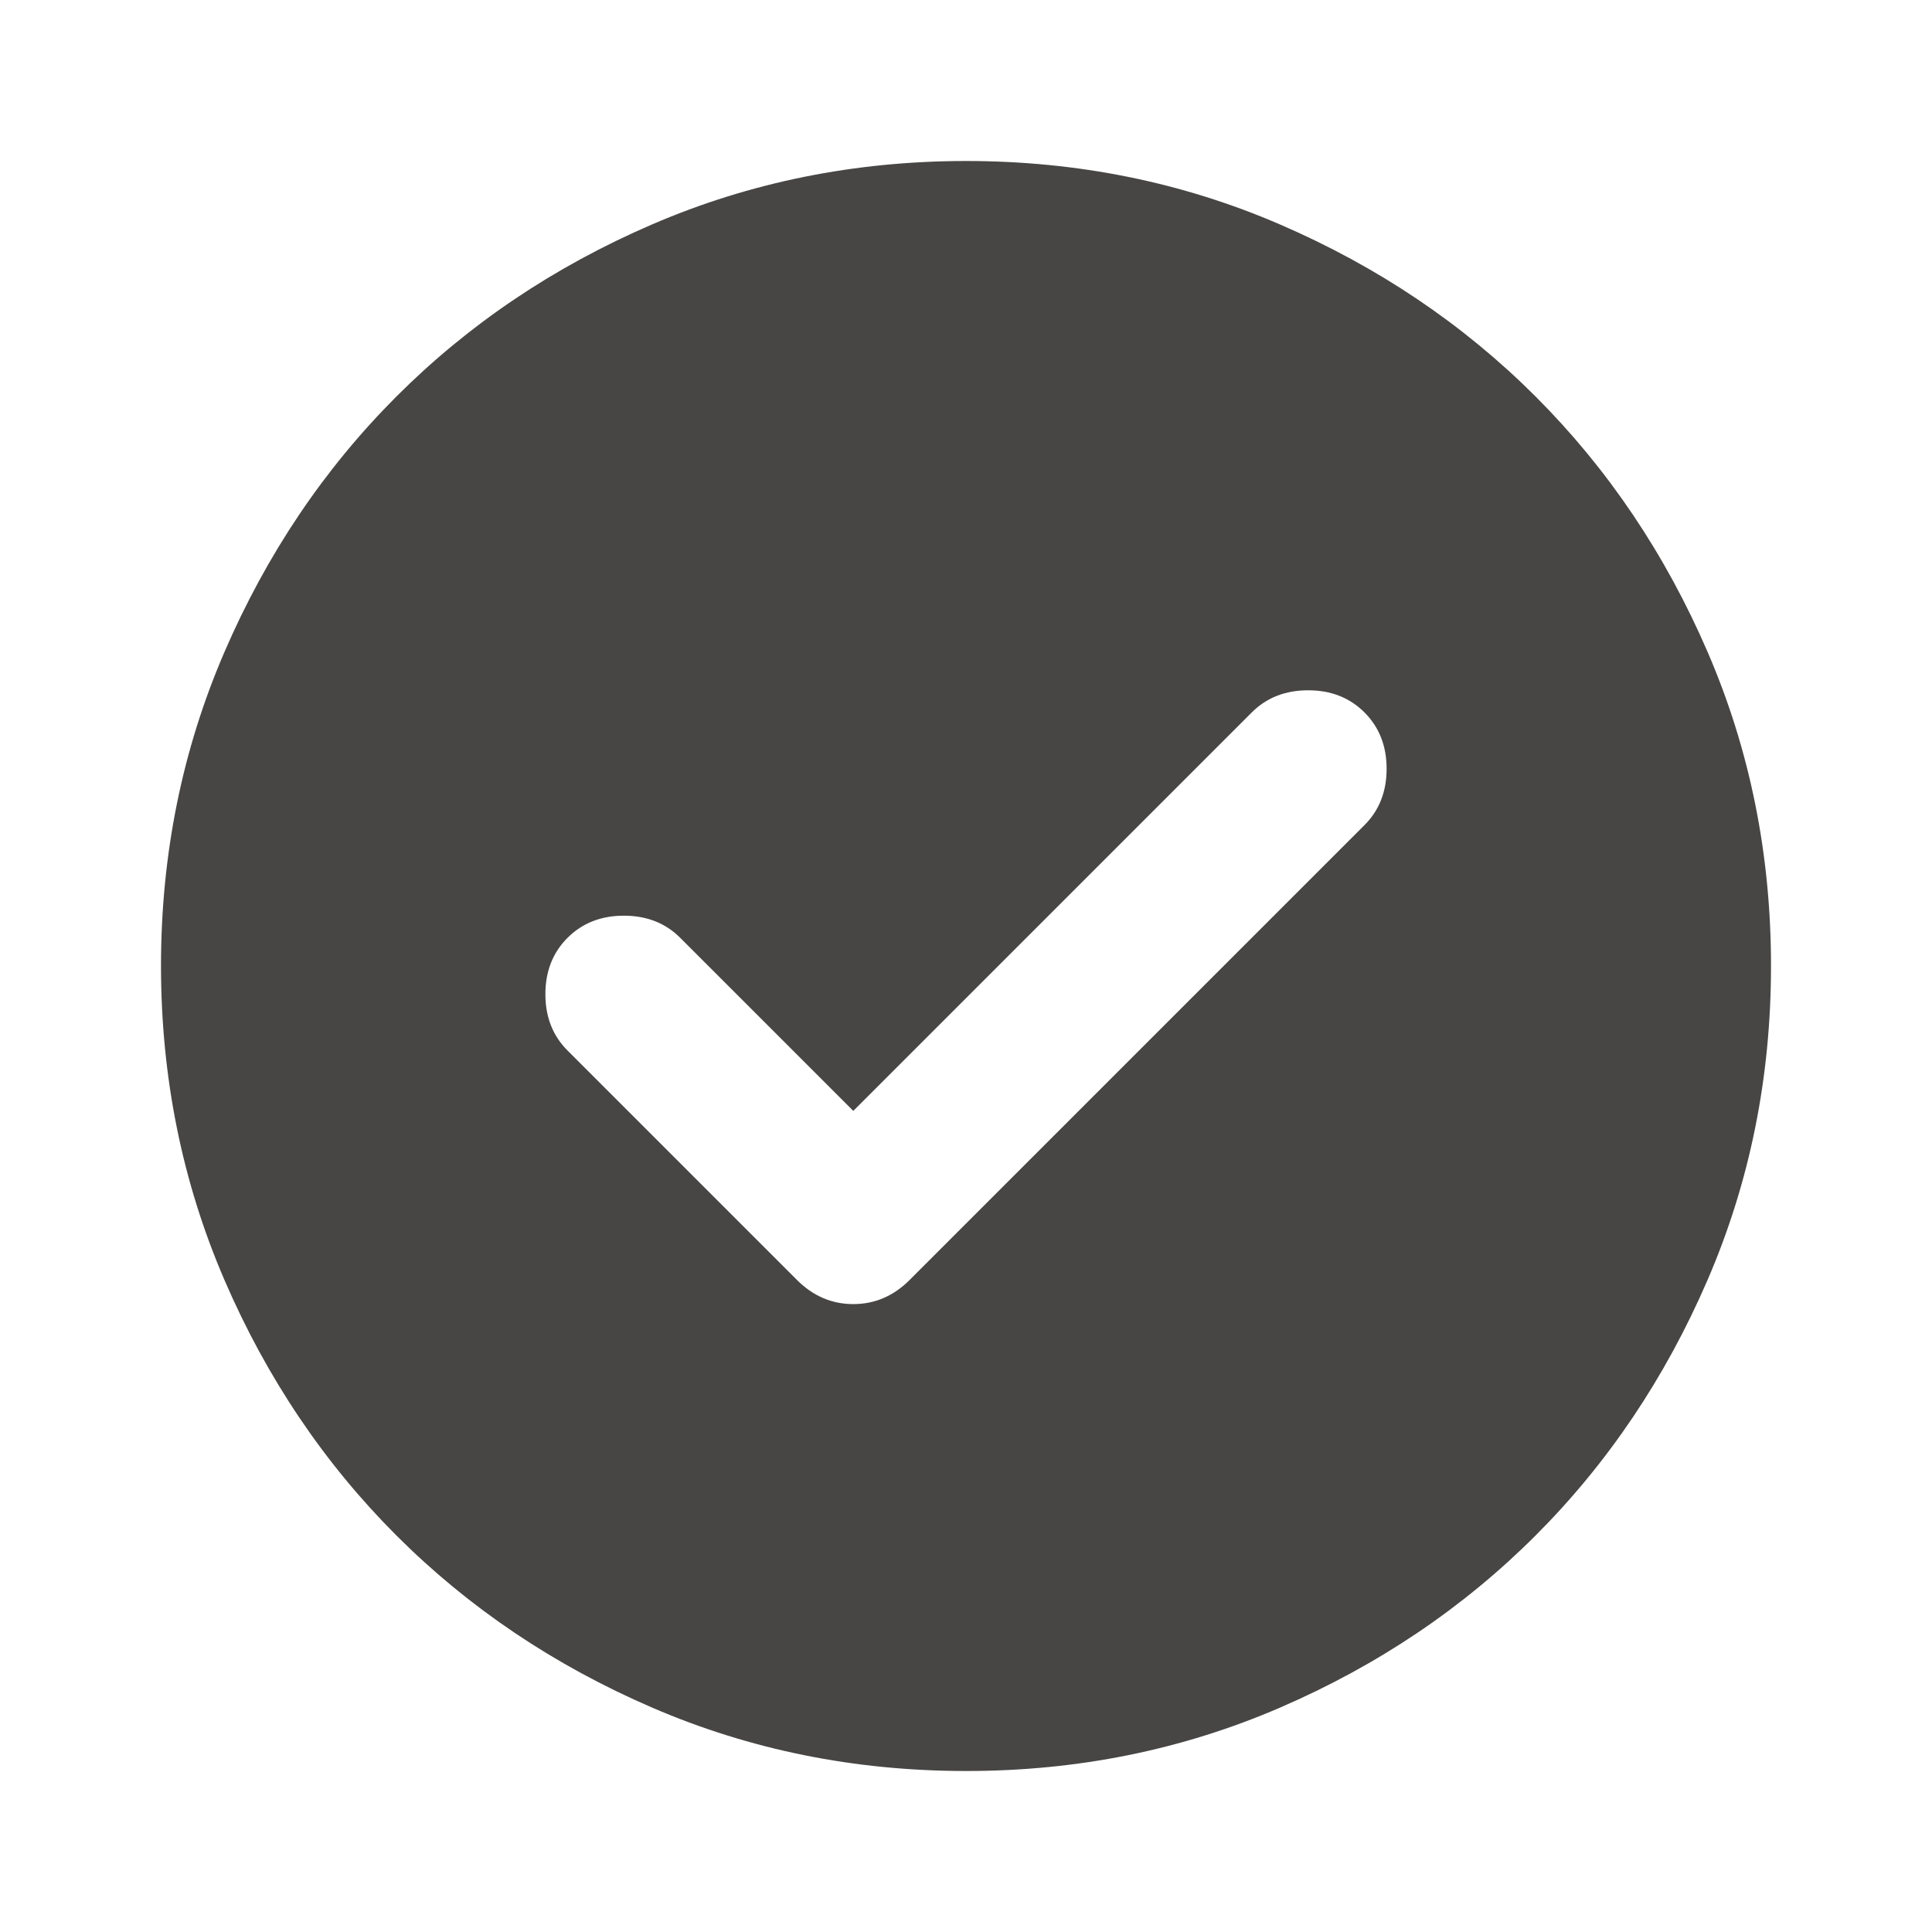
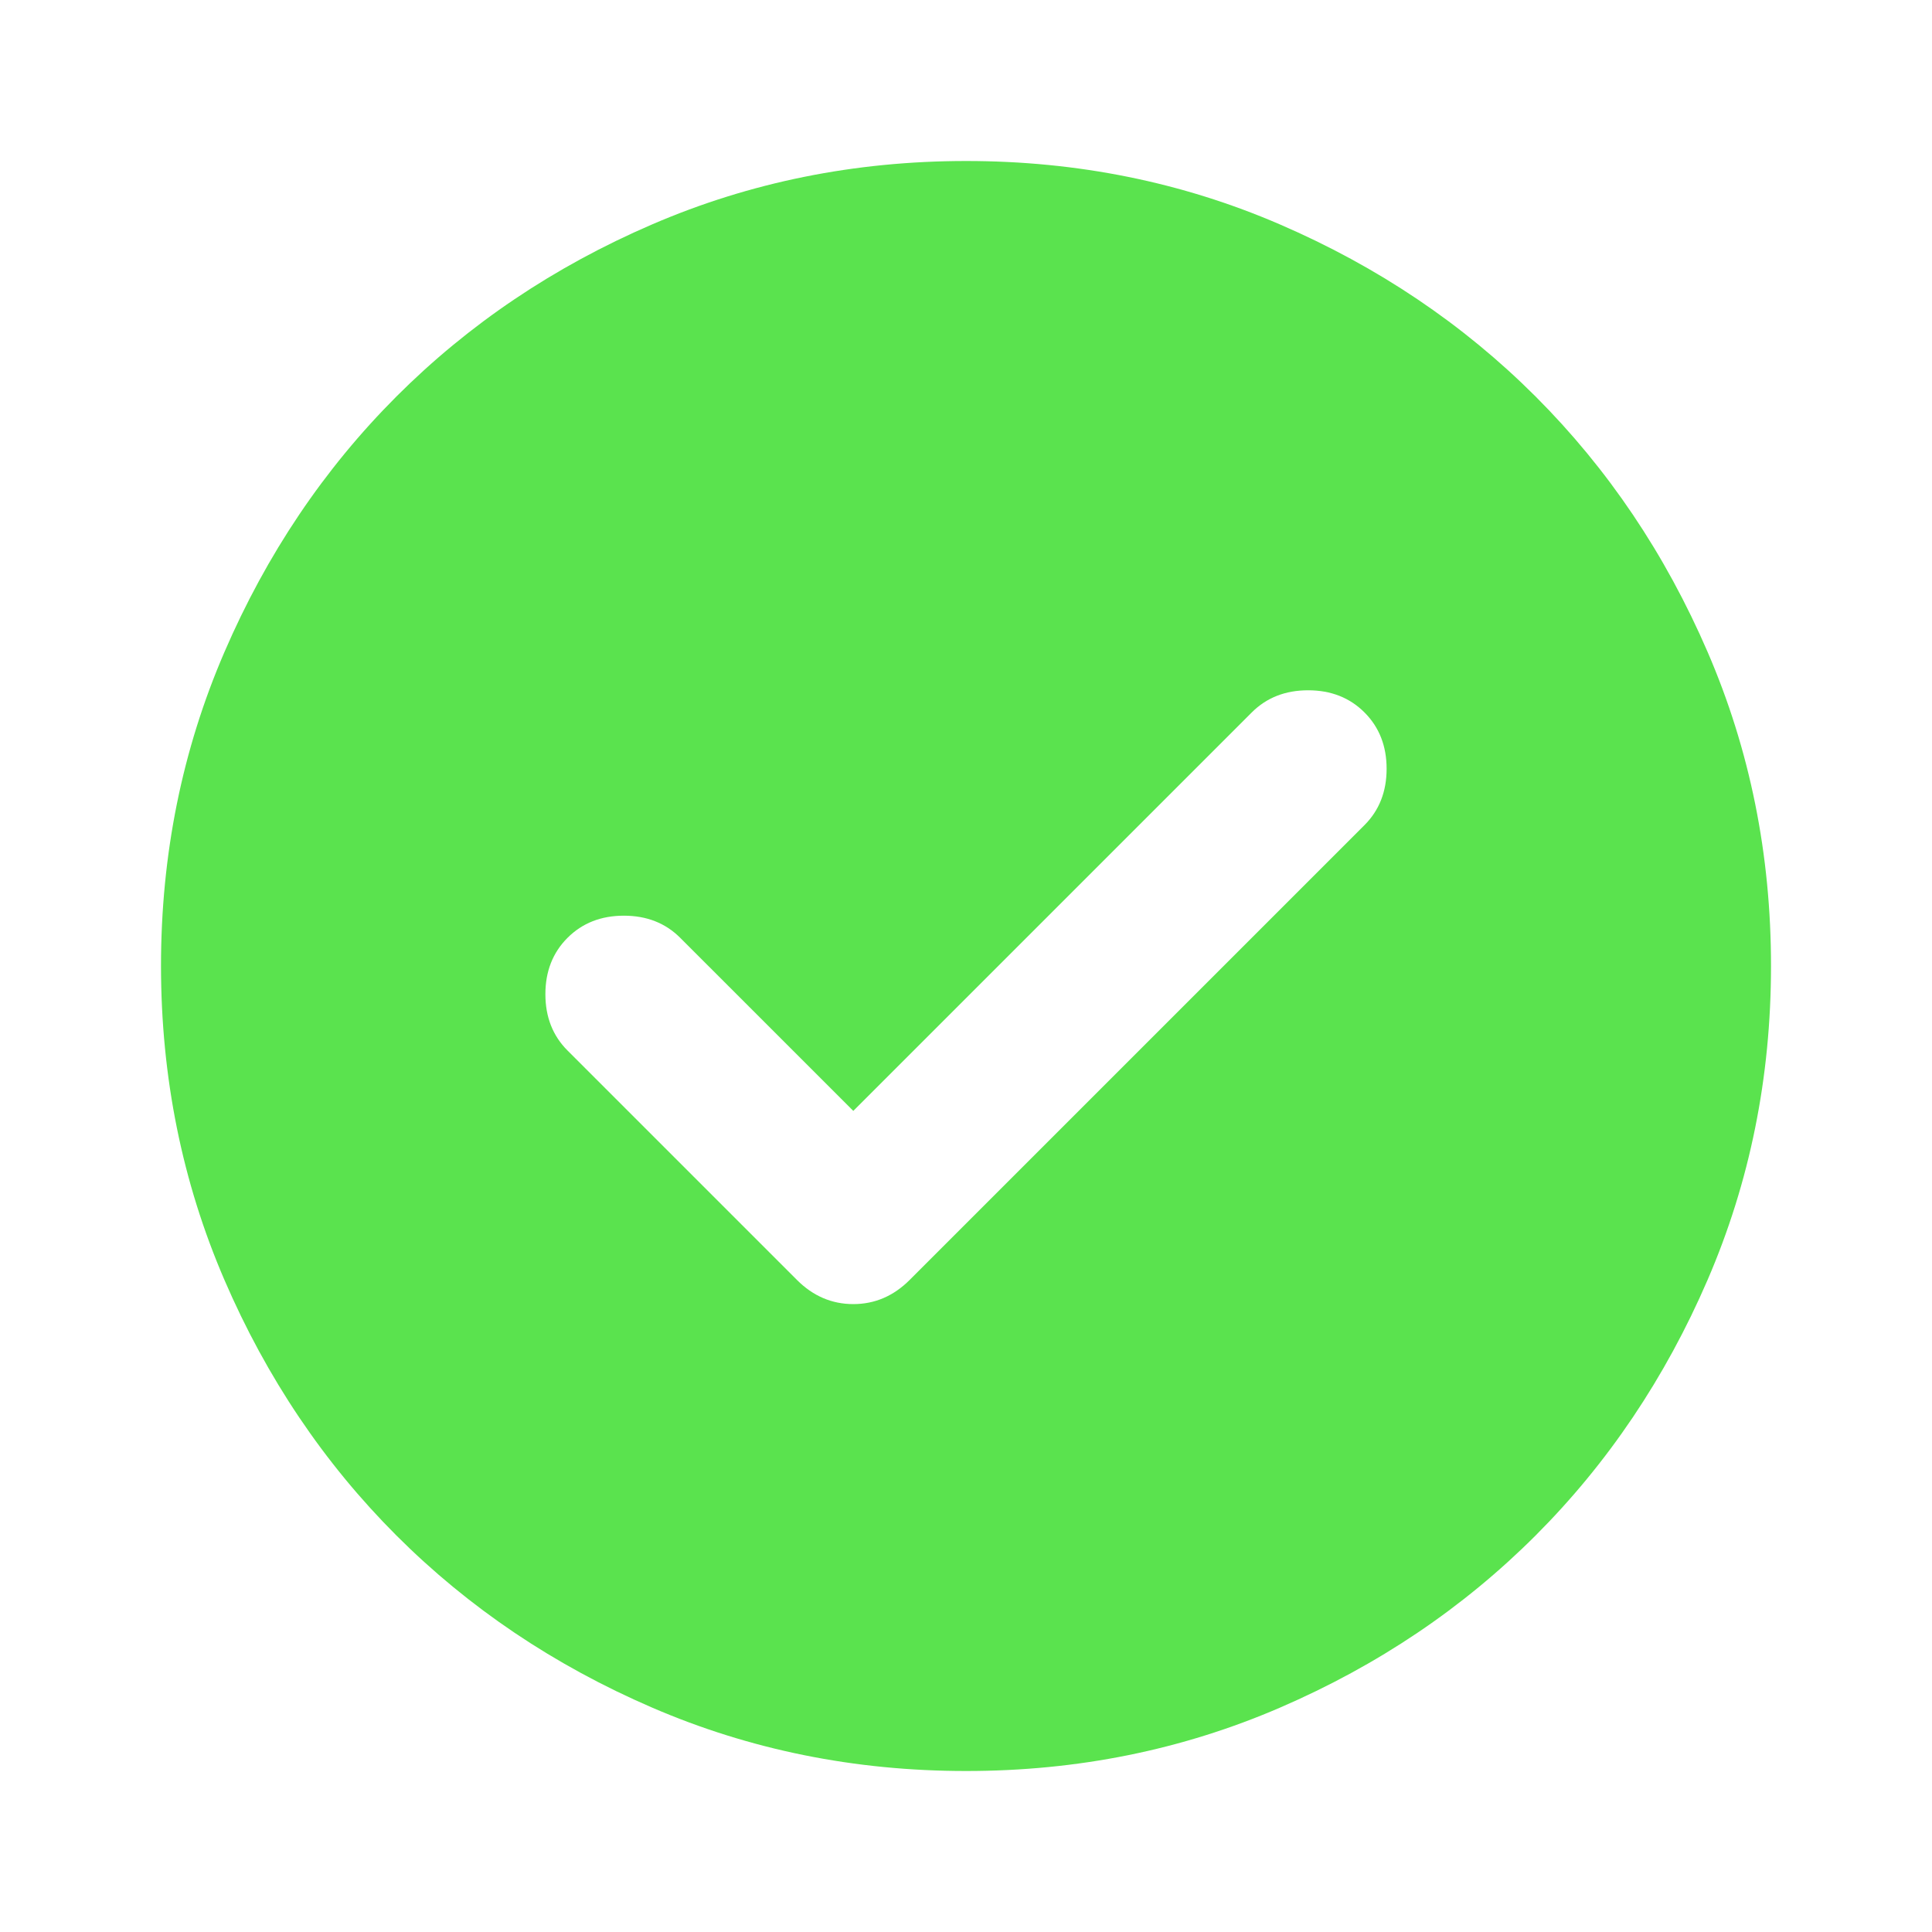
<svg xmlns="http://www.w3.org/2000/svg" width="24" height="24" viewBox="0 0 24 24">
-   <path fill="#474645" d="m10.6 13.8l-2.15-2.15q-.275-.275-.7-.275t-.7.275q-.275.275-.275.7t.275.7L9.9 15.9q.3.3.7.3t.7-.3l5.65-5.65q.275-.275.275-.7t-.275-.7q-.275-.275-.7-.275t-.7.275L10.6 13.8ZM12 22q-2.075 0-3.9-.788t-3.175-2.137q-1.35-1.35-2.137-3.175T2 12q0-2.075.788-3.9t2.137-3.175q1.35-1.35 3.175-2.137T12 2q2.075 0 3.9.788t3.175 2.137q1.35 1.35 2.138 3.175T22 12q0 2.075-.788 3.9t-2.137 3.175q-1.35 1.35-3.175 2.138T12 22Z" />
+   <path fill="#5AE34E" d="m10.6 13.8l-2.15-2.15q-.275-.275-.7-.275t-.7.275q-.275.275-.275.7t.275.7L9.9 15.9q.3.3.7.3t.7-.3l5.65-5.65q.275-.275.275-.7t-.275-.7q-.275-.275-.7-.275t-.7.275L10.6 13.8ZM12 22q-2.075 0-3.9-.788t-3.175-2.137q-1.35-1.35-2.137-3.175T2 12q0-2.075.788-3.9t2.137-3.175q1.35-1.35 3.175-2.137T12 2q2.075 0 3.9.788t3.175 2.137q1.35 1.35 2.138 3.175T22 12q0 2.075-.788 3.9t-2.137 3.175q-1.35 1.35-3.175 2.138T12 22Z" />
</svg>
